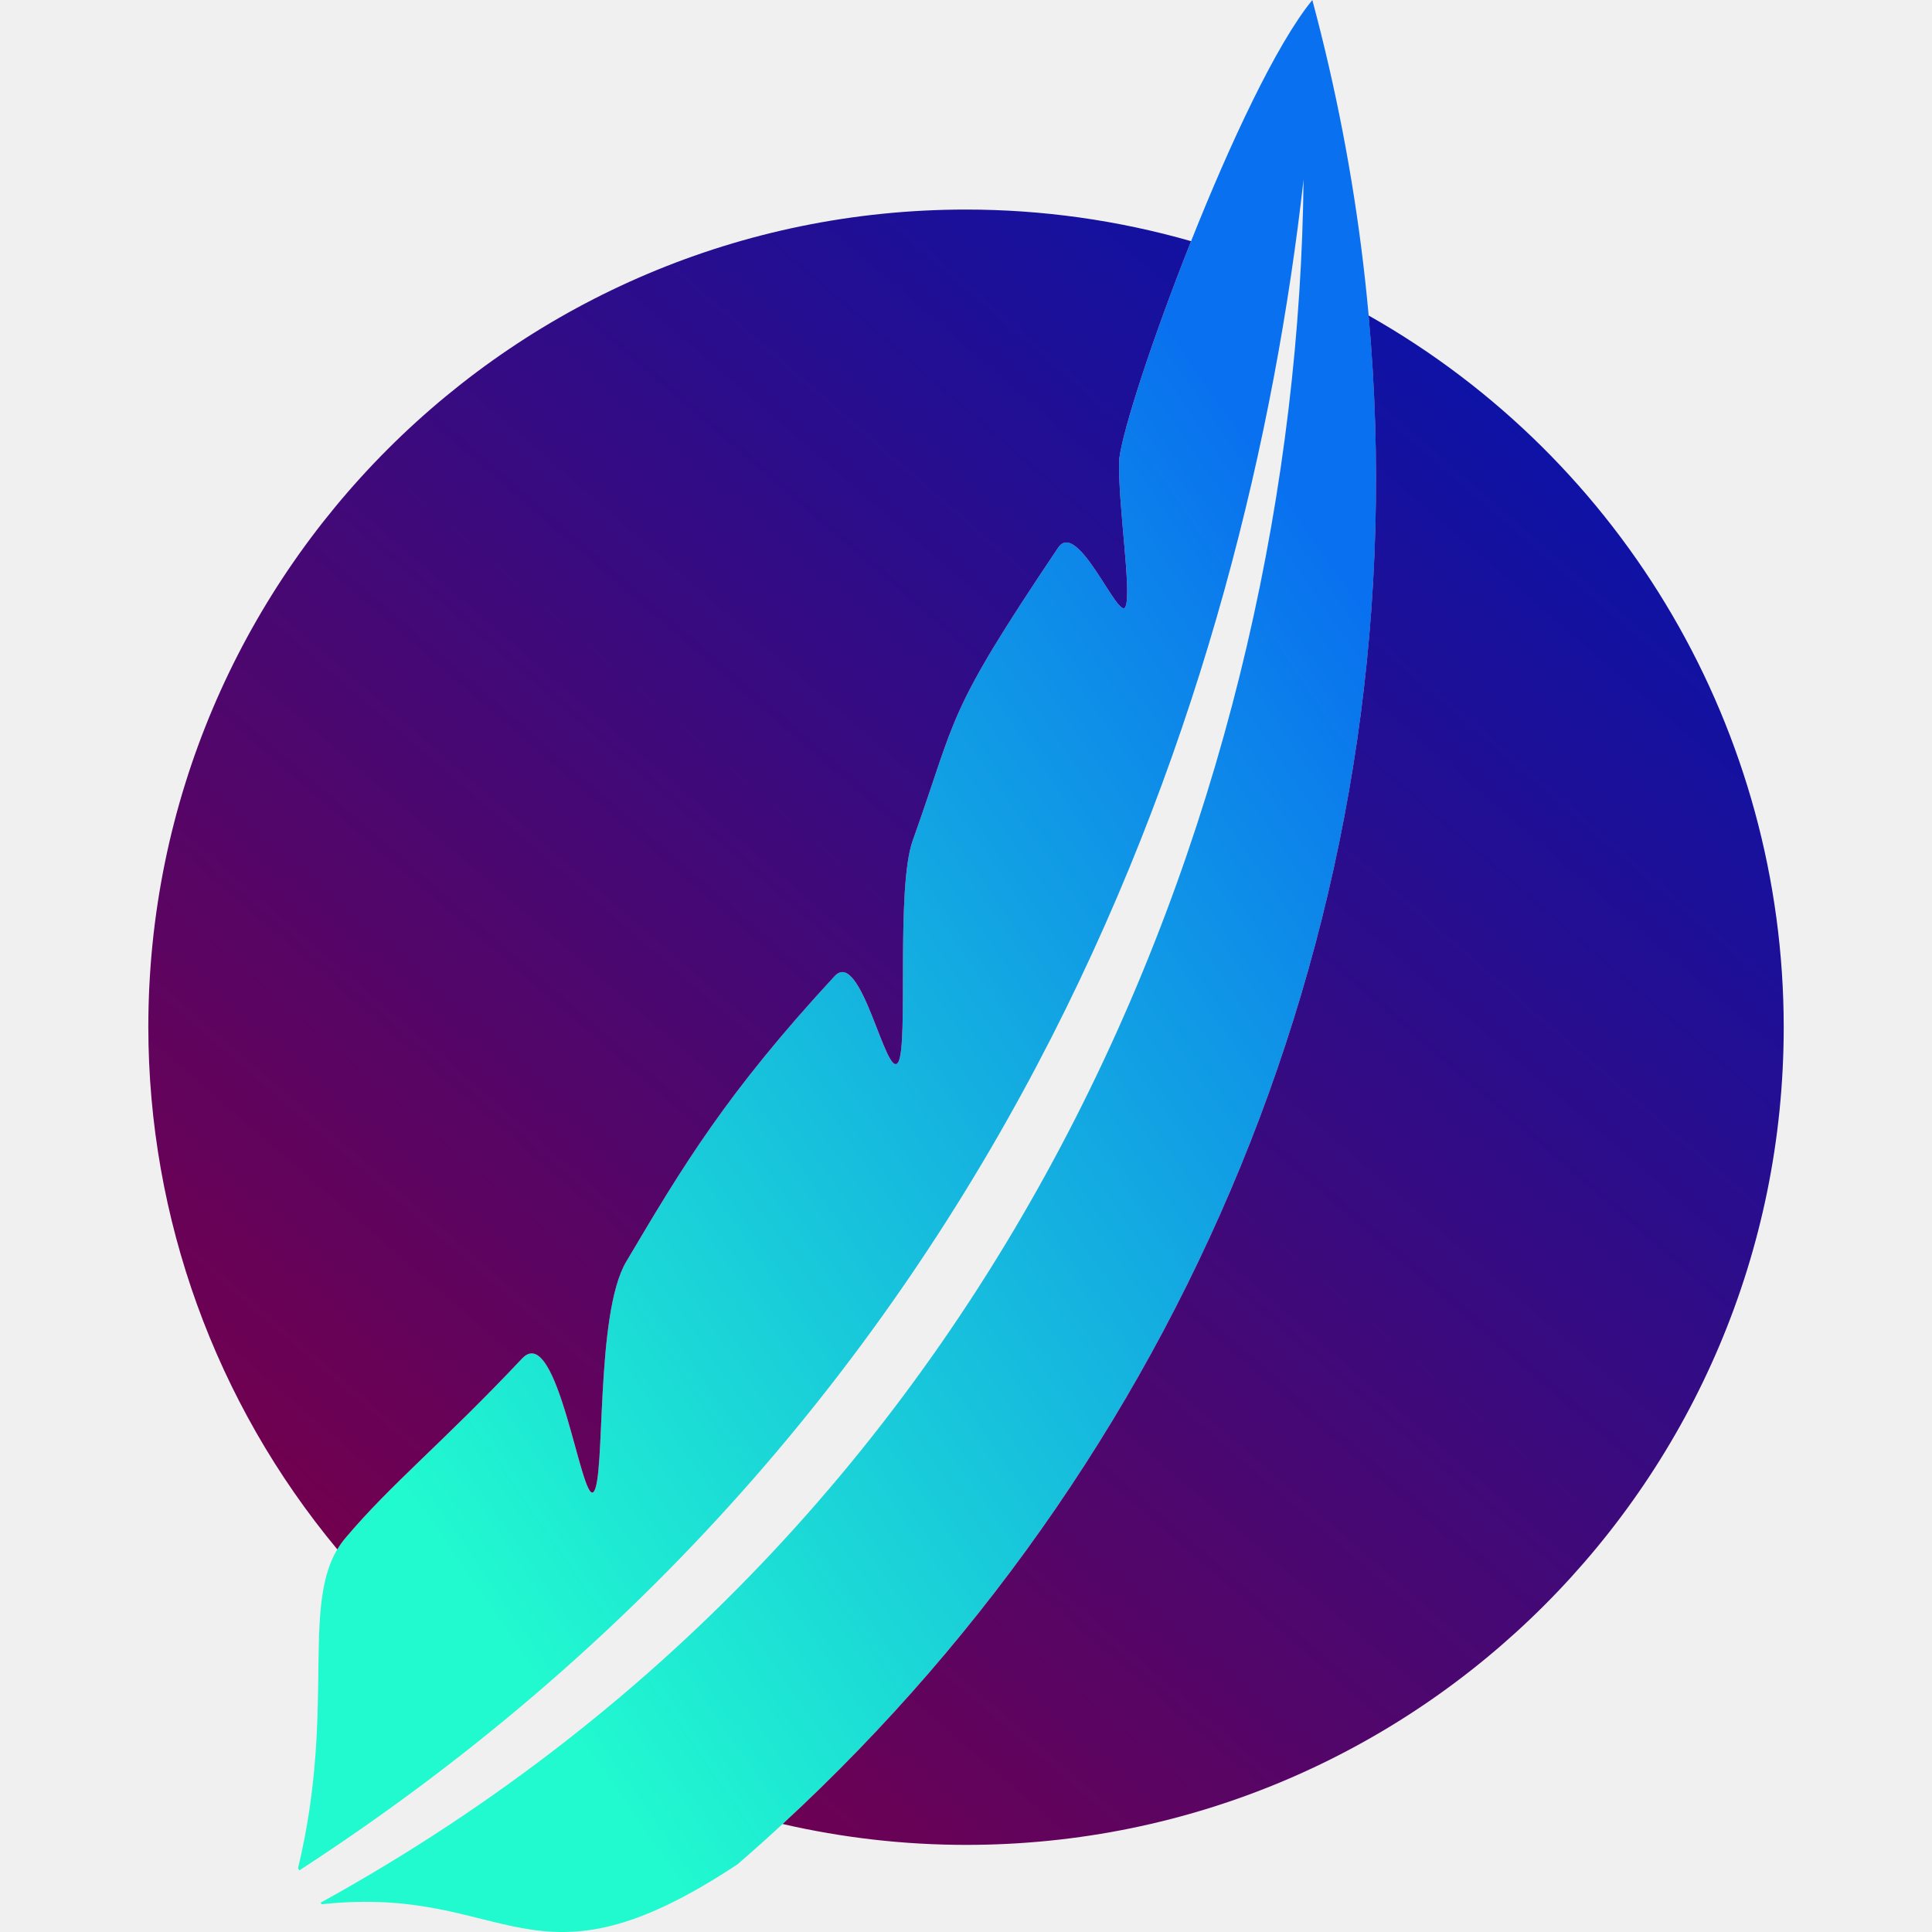
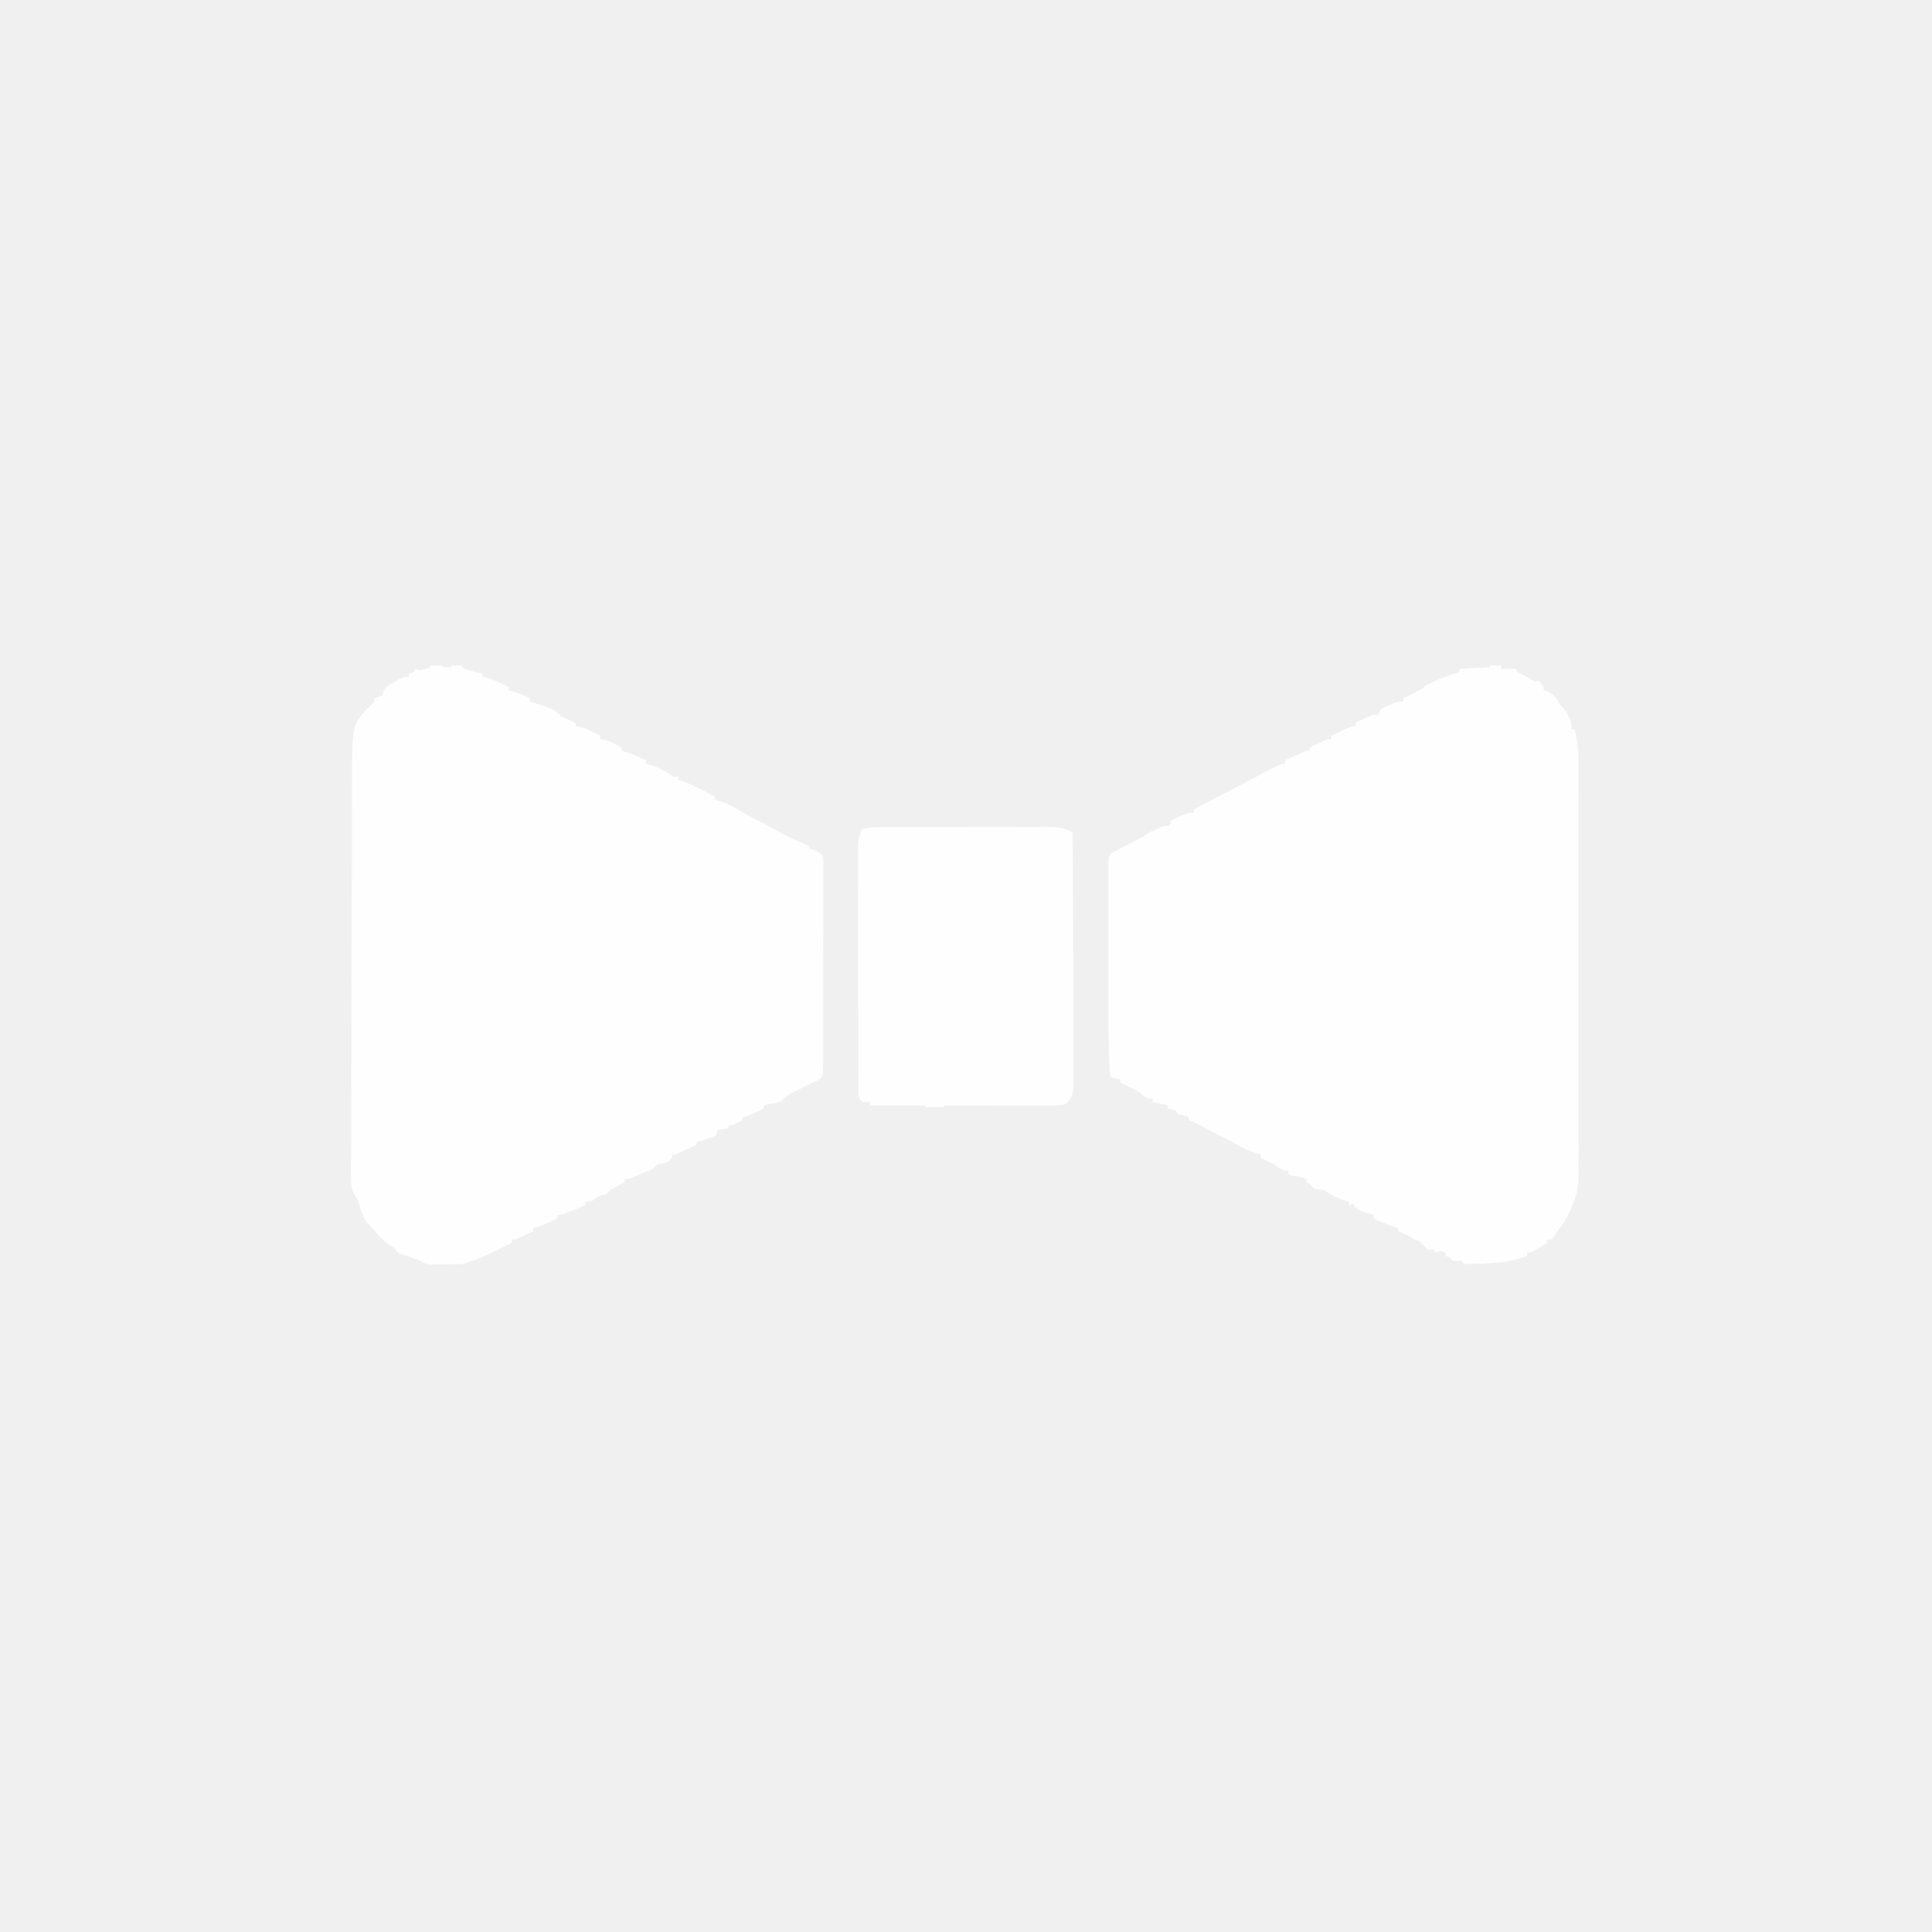
- <svg xmlns="http://www.w3.org/2000/svg" xmlns:xlink="http://www.w3.org/1999/xlink" width="512" height="512" version="1.1" viewBox="0 0 512 512">
-   <defs>
-     <linearGradient id="linearGradient22708">
-       <stop stop-color="#21facf" offset="0" />
-       <stop stop-color="#0970ef" offset="1" />
-     </linearGradient>
-     <linearGradient id="linearGradient6949" x1="68.454" x2="198.59" y1="246.73" y2="96.35" gradientTransform="translate(-5.754,-56.594)" gradientUnits="userSpaceOnUse">
-       <stop stop-color="#72004e" offset="0" />
-       <stop stop-color="#0015b1" offset="1" />
-     </linearGradient>
-     <linearGradient id="linearGradient22718" x1="56.735" x2="155.2" y1="246.96" y2="58.575" gradientUnits="userSpaceOnUse">
-       <stop stop-color="#4f00da" offset="0" />
-       <stop stop-color="#e5311b" offset="1" />
-     </linearGradient>
-     <linearGradient id="linearGradient23463" x1="68.454" x2="198.59" y1="246.73" y2="96.35" gradientUnits="userSpaceOnUse" xlink:href="#linearGradient22708" />
-     <linearGradient id="linearGradient903" x1="54.478" x2="192.1" y1="247.56" y2="9.809" gradientTransform="matrix(.87923 0 0 .87923 -9.551 48.787)" gradientUnits="userSpaceOnUse">
-       <stop stop-color="#dc180d" offset="0" />
-       <stop stop-color="#f96e20" offset=".5" />
-       <stop stop-color="#f4ce41" offset="1" />
-     </linearGradient>
-     <linearGradient id="linearGradient918" x1="39.468" x2="154.99" y1="204.22" y2="124.47" gradientUnits="userSpaceOnUse" xlink:href="#linearGradient22708" />
-   </defs>
-   <g transform="matrix(2.473 0 0 2.473 -4.8978 -4.8812)">
-     <path transform="translate(-5.5496,-57.412)" d="m148.16 59.393c-7.71 9.399-19.951 42.888-20.696 49.204-0.17 4.674 1.373 14.231 0.672 15.805-0.719 1.613-5.117-9.446-7.215-6.327-12.219 18.168-10.7 17.731-15.582 31.378-1.836 5.131-0.424 21.99-1.567 23.773-1.273 1.987-3.962-12.31-6.806-9.236-11.603 12.54-16.279 20.379-22.336 30.607-3.359 5.673-2.182 23.33-3.506 24.674-1.302 1.321-3.857-18.326-7.644-14.309-8.519 9.038-14.054 13.441-18.946 19.252-5.198 6.174-0.783 17.584-5.067 35.383l0.145 0.221c77.447-50.308 101.52-127.16 107.61-181.19-0.681 63.93-29.41 142.78-105.33 184.65l0.113 0.171c20.241-2.181 22.307 10.458 44.562-4.284 55.792-48.277 81.856-124.29 61.593-199.78z" display="none" fill="url(#linearGradient903)" />
-     <path transform="translate(-5.5498,-57.412)" d="m148.16 59.393c-7.71 9.399-19.951 42.888-20.696 49.204-0.17 4.674 1.373 14.231 0.672 15.805-0.719 1.613-5.117-9.446-7.215-6.327-12.219 18.168-10.7 17.731-15.582 31.378-1.836 5.131-0.424 21.99-1.567 23.773-1.273 1.987-3.962-12.31-6.806-9.236-11.603 12.54-16.279 20.379-22.336 30.607-3.359 5.673-2.182 23.33-3.506 24.674-1.302 1.321-3.857-18.326-7.644-14.309-8.519 9.038-14.054 13.441-18.946 19.252-5.198 6.174-0.783 17.584-5.067 35.383l0.145 0.221c77.447-50.308 101.52-127.16 107.61-181.19-0.681 63.93-29.41 142.78-105.33 184.65l0.113 0.171c20.241-2.181 22.307 10.458 44.562-4.284 55.792-48.277 81.856-124.29 61.593-199.78z" fill="url(#linearGradient918)" />
-     <g transform="translate(0 2.0218e-5)">
-       <path transform="translate(-5.7543,-56.594)" d="m111.25 81.024c-48.394-1.5e-5 -87.625 39.231-87.625 87.625 0.017 20.443 7.182 40.236 20.253 55.954 0.252-0.422 0.536-0.824 0.858-1.206 4.892-5.81 10.427-10.214 18.946-19.252 3.787-4.018 6.341 15.63 7.644 14.309 1.324-1.344 0.147-19.001 3.506-24.674 6.056-10.228 10.733-18.067 22.336-30.607 2.844-3.074 5.533 11.223 6.806 9.236 1.142-1.782-0.269-18.641 1.566-23.773 4.882-13.647 3.363-13.21 15.582-31.378 2.098-3.119 6.496 7.94 7.215 6.327 0.701-1.573-0.842-11.131-0.672-15.805 0.372-3.15 3.604-13.059 7.705-23.367-7.843-2.247-15.962-3.388-24.12-3.389zm43.142 11.356c5.566 61.595-18.426 120.7-62.796 161.65 6.446 1.486 13.04 2.237 19.655 2.239 48.394 1e-5 87.625-39.231 87.625-87.625-3.1e-4 -31.581-16.995-60.719-44.484-76.268z" display="none" fill="url(#linearGradient22718)" />
-       <path transform="translate(-5.754,-56.594)" d="m111.25 81.024c-48.394-1.5e-5 -87.625 39.231-87.625 87.625 0.017 20.443 7.182 40.236 20.253 55.954 0.252-0.422 0.536-0.824 0.858-1.206 4.892-5.81 10.427-10.214 18.946-19.252 3.787-4.018 6.341 15.63 7.644 14.309 1.324-1.344 0.147-19.001 3.506-24.674 6.056-10.228 10.733-18.067 22.336-30.607 2.844-3.074 5.533 11.223 6.806 9.236 1.142-1.782-0.269-18.641 1.566-23.773 4.882-13.647 3.363-13.21 15.582-31.378 2.098-3.119 6.496 7.94 7.215 6.327 0.701-1.573-0.842-11.131-0.672-15.805 0.372-3.15 3.604-13.059 7.705-23.367-7.843-2.247-15.962-3.388-24.12-3.389zm43.142 11.356c5.566 61.595-18.426 120.7-62.796 161.65 6.446 1.486 13.04 2.237 19.655 2.239 48.394 1e-5 87.625-39.231 87.625-87.625-3.1e-4 -31.581-16.995-60.719-44.484-76.268z" display="none" fill="url(#linearGradient23463)" />
-       <path d="m105.5 24.43c-48.394-1.5e-5 -87.625 39.231-87.625 87.625 0.017 20.443 7.182 40.236 20.253 55.954 0.252-0.422 0.536-0.824 0.858-1.206 4.892-5.81 10.427-10.214 18.946-19.252 3.787-4.018 6.341 15.63 7.644 14.309 1.324-1.344 0.147-19.001 3.506-24.674 6.056-10.228 10.733-18.067 22.336-30.607 2.844-3.074 5.533 11.223 6.806 9.236 1.142-1.782-0.269-18.641 1.566-23.773 4.882-13.647 3.363-13.21 15.582-31.378 2.098-3.119 6.496 7.94 7.215 6.327 0.701-1.573-0.842-11.131-0.672-15.805 0.372-3.15 3.604-13.059 7.705-23.367-7.843-2.247-15.962-3.388-24.12-3.389zm43.142 11.356c5.566 61.595-18.426 120.7-62.796 161.65 6.446 1.486 13.04 2.237 19.655 2.239 48.394 1e-5 87.625-39.231 87.625-87.625-3.1e-4 -31.581-16.995-60.719-44.484-76.268z" fill="url(#linearGradient6949)" />
-     </g>
-   </g>
+ <svg xmlns="http://www.w3.org/2000/svg" version="1.1" width="1181" height="1181">
+   <path d="M0 0 C2.64 0 5.28 0 8 0 C8 0.33 8 0.66 8 1 C9.65 1 11.3 1 13 1 C13 0.67 13 0.34 13 0 C15.875 -0.125 15.875 -0.125 19 0 C19.99 0.99 19.99 0.99 21 2 C22.855 2.607 24.734 3.141 26.625 3.625 C27.628 3.885 28.631 4.146 29.664 4.414 C30.82 4.704 30.82 4.704 32 5 C32 5.66 32 6.32 32 7 C32.705 7.112 33.41 7.224 34.137 7.34 C37.274 8.063 39.901 9.195 42.812 10.562 C43.788 11.018 44.764 11.473 45.77 11.941 C46.506 12.291 47.242 12.64 48 13 C48 13.66 48 14.32 48 15 C48.603 15.193 49.207 15.387 49.828 15.586 C50.627 15.846 51.427 16.107 52.25 16.375 C53.433 16.758 53.433 16.758 54.641 17.148 C56.866 17.952 58.909 18.897 61 20 C61 20.66 61 21.32 61 22 C61.568 22.182 62.137 22.364 62.723 22.551 C75.877 26.833 75.877 26.833 78.402 29.457 C80.34 31.328 82.212 32.147 84.688 33.188 C85.496 33.532 86.304 33.876 87.137 34.23 C87.752 34.484 88.366 34.738 89 35 C89 35.66 89 36.32 89 37 C89.715 37.112 90.431 37.224 91.168 37.34 C94.191 38.045 96.563 39.133 99.312 40.562 C100.196 41.018 101.079 41.473 101.988 41.941 C102.652 42.291 103.316 42.64 104 43 C104 43.66 104 44.32 104 45 C104.66 45.083 105.32 45.165 106 45.25 C109.99 46.248 113.385 48.072 117 50 C117 50.66 117 51.32 117 52 C117.58 52.182 118.16 52.364 118.758 52.551 C123.391 54.042 127.698 55.683 132 58 C132 58.66 132 59.32 132 60 C132.557 60.159 133.114 60.317 133.688 60.48 C138.774 62.035 142.908 63.967 147.273 67.012 C149.102 68.248 149.102 68.248 152 68 C152 68.66 152 69.32 152 70 C153.226 70.367 153.226 70.367 154.477 70.742 C158.632 72.225 162.453 74.118 166.375 76.125 C167.111 76.498 167.847 76.87 168.605 77.254 C170.406 78.166 172.203 79.082 174 80 C174 80.66 174 81.32 174 82 C175.238 82.351 176.475 82.701 177.75 83.062 C182.987 84.795 187.457 87.469 192.164 90.309 C194.997 91.998 197.86 93.478 200.824 94.914 C203.67 96.334 206.455 97.857 209.25 99.375 C219.839 105.322 219.839 105.322 231 110 C231.33 110.66 231.66 111.32 232 112 C232.598 112.144 233.196 112.289 233.812 112.438 C236.556 113.143 237.946 114.041 240 116 C240.498 118.472 240.498 118.472 240.494 121.472 C240.503 122.61 240.511 123.747 240.52 124.918 C240.509 126.167 240.497 127.415 240.486 128.701 C240.49 130.015 240.493 131.329 240.497 132.683 C240.507 136.289 240.492 139.893 240.471 143.499 C240.454 147.268 240.457 151.037 240.458 154.807 C240.456 161.136 240.439 167.465 240.412 173.795 C240.38 181.118 240.37 188.442 240.371 195.766 C240.372 202.805 240.362 209.844 240.346 216.882 C240.338 219.881 240.335 222.88 240.334 225.879 C240.331 230.062 240.312 234.245 240.291 238.428 C240.291 239.678 240.292 240.929 240.293 242.217 C240.285 243.352 240.276 244.486 240.267 245.655 C240.262 247.139 240.262 247.139 240.257 248.654 C240 251 240 251 238 253 C236.687 253.707 235.348 254.364 234 255 C231.645 256.165 229.291 257.332 226.938 258.5 C226.313 258.808 225.688 259.116 225.045 259.434 C219.905 261.861 219.905 261.861 215.688 265.562 C213.293 267.603 211.079 267.623 208 268 C206.663 268.317 205.327 268.643 204 269 C204 269.66 204 270.32 204 271 C202.21 271.838 200.418 272.67 198.625 273.5 C197.627 273.964 196.63 274.428 195.602 274.906 C193 276 193 276 191 276 C191 276.66 191 277.32 191 278 C185.25 281 185.25 281 183 281 C182.67 281.66 182.34 282.32 182 283 C178.938 283.625 178.938 283.625 176 284 C175.67 284.99 175.34 285.98 175 287 C172.785 288.168 172.785 288.168 170.062 289.188 C169.167 289.532 168.271 289.876 167.348 290.23 C165 291 165 291 163 291 C163 291.66 163 292.32 163 293 C160.877 294.005 158.752 295.004 156.625 296 C155.442 296.557 154.258 297.114 153.039 297.688 C150 299 150 299 148 299 C148 299.66 148 300.32 148 301 C145.55 304.402 142.951 304.341 139 305 C138.545 305.463 138.09 305.926 137.621 306.402 C135.601 308.393 133.712 309.078 131.062 310.062 C128.587 310.992 126.212 311.888 123.871 313.121 C122 314 122 314 119 314 C119 314.66 119 315.32 119 316 C118.374 316.338 117.747 316.675 117.102 317.023 C116.284 317.469 115.467 317.915 114.625 318.375 C113.407 319.036 113.407 319.036 112.164 319.711 C109.892 320.944 109.892 320.944 108 323 C106 323.667 104 324.333 102 325 C101.34 325.66 100.68 326.32 100 327 C97.375 327.625 97.375 327.625 95 328 C95 328.66 95 329.32 95 330 C94.282 330.286 93.564 330.572 92.824 330.867 C91.011 331.594 89.201 332.328 87.395 333.07 C86.542 333.418 85.69 333.766 84.812 334.125 C83.523 334.655 83.523 334.655 82.207 335.195 C80 336 80 336 78 336 C78 336.66 78 337.32 78 338 C73.078 340.634 68.421 342.645 63 344 C63 344.66 63 345.32 63 346 C61.21 346.838 59.418 347.67 57.625 348.5 C56.627 348.964 55.63 349.428 54.602 349.906 C52 351 52 351 50 351 C50 351.66 50 352.32 50 353 C41.169 357.565 32.486 361.93 23 365 C22.01 365.33 21.02 365.66 20 366 C16.171 366.231 12.336 366.185 8.5 366.188 C7.442 366.2 6.383 366.212 5.293 366.225 C4.278 366.227 3.264 366.228 2.219 366.23 C1.29 366.235 0.361 366.239 -0.596 366.243 C-3 366 -3 366 -6 364 C-7.256 363.464 -8.529 362.966 -9.812 362.5 C-10.512 362.242 -11.212 361.984 -11.934 361.719 C-13.73 361.094 -15.551 360.54 -17.375 360 C-20 359 -20 359 -22 356 C-22.763 355.546 -23.526 355.092 -24.312 354.625 C-29.553 351.456 -33.148 346.663 -37 342 C-37.492 341.587 -37.985 341.175 -38.492 340.75 C-40.718 338.166 -41.437 335.348 -42.5 332.125 C-44.008 327.276 -44.008 327.276 -46.558 322.961 C-48.757 318.445 -48.401 314.132 -48.356 309.173 C-48.359 307.517 -48.359 307.517 -48.363 305.827 C-48.365 302.118 -48.347 298.41 -48.328 294.702 C-48.326 292.045 -48.324 289.389 -48.324 286.733 C-48.321 280.26 -48.302 273.788 -48.276 267.315 C-48.255 262.049 -48.239 256.782 -48.227 251.516 C-48.224 249.998 -48.22 248.48 -48.217 246.963 C-48.215 246.207 -48.213 245.452 -48.211 244.673 C-48.177 230.379 -48.123 216.085 -48.064 201.791 C-48.01 188.739 -47.982 175.688 -47.966 162.636 C-47.95 149.219 -47.916 135.802 -47.861 122.385 C-47.831 114.859 -47.809 107.333 -47.806 99.806 C-47.803 93.393 -47.782 86.98 -47.74 80.567 C-47.719 77.3 -47.708 74.034 -47.714 70.767 C-47.762 35.966 -47.762 35.966 -36.312 24.25 C-35.168 23.136 -35.168 23.136 -34 22 C-34 21.34 -34 20.68 -34 20 C-33.196 19.753 -32.391 19.505 -31.562 19.25 C-30.717 18.837 -29.871 18.425 -29 18 C-28.903 17.392 -28.807 16.783 -28.707 16.156 C-27.594 12.762 -25.164 11.955 -22.125 10.25 C-21.055 9.636 -19.985 9.023 -18.883 8.391 C-16 7 -16 7 -13 7 C-13 6.34 -13 5.68 -13 5 C-12.01 4.67 -11.02 4.34 -10 4 C-9.67 3.34 -9.34 2.68 -9 2 C-8.01 2.33 -7.02 2.66 -6 3 C-2.85 2.117 -2.85 2.117 0 1 C0 0.67 0 0.34 0 0 Z " fill="#FEFEFE" transform="translate(263,407)" />
+   <path d="M0 0 C2.31 0 4.62 0 7 0 C7 0.66 7 1.32 7 2 C9.97 2 12.94 2 16 2 C16.33 2.66 16.66 3.32 17 4 C18.313 4.707 19.653 5.362 21 6 C22.21 6.727 23.418 7.456 24.625 8.188 C25.739 8.786 26.852 9.384 28 10 C28.66 9.67 29.32 9.34 30 9 C33 12.75 33 12.75 33 15 C33.763 15.268 34.526 15.536 35.312 15.812 C39.599 17.707 40.964 19.929 43 24 C43.706 24.683 43.706 24.683 44.426 25.379 C46.127 27.131 47.096 28.759 48.188 30.938 C48.532 31.607 48.876 32.276 49.23 32.965 C50 35 50 35 50 39 C50.66 39 51.32 39 52 39 C53.794 45.913 54.287 52.223 54.261 59.348 C54.265 60.46 54.268 61.572 54.272 62.718 C54.283 66.428 54.279 70.138 54.275 73.848 C54.279 76.514 54.284 79.181 54.29 81.847 C54.303 88.328 54.305 94.809 54.302 101.29 C54.301 106.559 54.302 111.828 54.307 117.097 C54.307 117.848 54.308 118.599 54.308 119.373 C54.31 120.899 54.311 122.425 54.312 123.951 C54.323 138.247 54.321 152.542 54.315 166.838 C54.309 179.907 54.321 192.975 54.34 206.044 C54.359 219.477 54.367 232.909 54.364 246.342 C54.362 253.878 54.364 261.414 54.378 268.95 C54.39 275.364 54.392 281.778 54.38 288.192 C54.374 291.462 54.374 294.732 54.385 298.002 C54.395 301.552 54.387 305.102 54.374 308.652 C54.382 309.678 54.389 310.704 54.397 311.761 C54.349 318.044 53.374 323.183 51 329 C50.589 330.026 50.178 331.052 49.754 332.109 C47.586 336.914 45.522 341.024 42 345 C41.319 346.093 40.639 347.186 39.938 348.312 C39.298 349.199 38.659 350.086 38 351 C37.01 351 36.02 351 35 351 C35 351.66 35 352.32 35 353 C32.883 354.508 32.883 354.508 30.125 356.125 C29.22 356.664 28.315 357.203 27.383 357.758 C25 359 25 359 23 359 C23 359.66 23 360.32 23 361 C10.291 365.888 -2.551 365.816 -16 366 C-16.33 365.34 -16.66 364.68 -17 364 C-18.32 364 -19.64 364 -21 364 C-21.66 364 -22.32 364 -23 364 C-23.33 363.34 -23.66 362.68 -24 362 C-24.99 361.67 -25.98 361.34 -27 361 C-27 360.34 -27 359.68 -27 359 C-30.049 357.989 -30.049 357.989 -33 359 C-33.33 358.34 -33.66 357.68 -34 357 C-35.32 357 -36.64 357 -38 357 C-39.708 355.376 -41.376 353.708 -43 352 C-43.99 351.67 -44.98 351.34 -46 351 C-46.99 350.34 -47.98 349.68 -49 349 C-50.217 348.432 -51.447 347.89 -52.688 347.375 C-53.781 346.921 -54.874 346.467 -56 346 C-56 345.34 -56 344.68 -56 344 C-56.58 343.818 -57.16 343.636 -57.758 343.449 C-62.391 341.958 -66.698 340.317 -71 338 C-71 337.34 -71 336.68 -71 336 C-71.615 335.807 -72.23 335.613 -72.863 335.414 C-74.076 335.023 -74.076 335.023 -75.312 334.625 C-76.113 334.37 -76.914 334.115 -77.738 333.852 C-80 333 -80 333 -83 331 C-83 330.34 -83 329.68 -83 329 C-83.99 329.33 -84.98 329.66 -86 330 C-86 329.34 -86 328.68 -86 328 C-86.58 327.83 -87.16 327.66 -87.758 327.484 C-92.811 325.917 -96.579 323.947 -101 321 C-102.997 320.648 -104.997 320.312 -107 320 C-108.75 318.5 -108.75 318.5 -110 317 C-110.66 316.67 -111.32 316.34 -112 316 C-112 315.34 -112 314.68 -112 314 C-116.393 312.437 -116.393 312.437 -121 312 C-121.66 311.67 -122.32 311.34 -123 311 C-123 310.34 -123 309.68 -123 309 C-123.743 308.897 -124.485 308.794 -125.25 308.688 C-128.283 307.929 -129.545 306.894 -132 305 C-134.631 303.591 -137.308 302.287 -140 301 C-140 300.34 -140 299.68 -140 299 C-141.258 298.629 -142.516 298.257 -143.812 297.875 C-148.606 296.282 -152.823 294.037 -157.211 291.559 C-161.398 289.219 -165.696 287.114 -170 285 C-172 284 -172 284 -174.188 282.625 C-177.382 280.779 -180.591 279.404 -184 278 C-184 277.34 -184 276.68 -184 276 C-185.134 275.711 -186.269 275.423 -187.438 275.125 C-188.613 274.754 -189.789 274.382 -191 274 C-191.33 273.34 -191.66 272.68 -192 272 C-194.527 271.344 -194.527 271.344 -197 271 C-197 270.34 -197 269.68 -197 269 C-199.97 268.34 -202.94 267.68 -206 267 C-206 266.34 -206 265.68 -206 265 C-206.763 264.897 -207.526 264.794 -208.312 264.688 C-211 264 -211 264 -212.281 262.656 C-214.638 260.385 -217.249 259.234 -220.188 257.812 C-221.274 257.283 -222.361 256.753 -223.48 256.207 C-224.728 255.61 -224.728 255.61 -226 255 C-226 254.34 -226 253.68 -226 253 C-226.804 252.856 -227.609 252.711 -228.438 252.562 C-231 252 -231 252 -232 251 C-232.25 248.704 -232.426 246.441 -232.554 244.136 C-232.596 243.389 -232.638 242.642 -232.682 241.872 C-233.264 230.197 -233.144 218.502 -233.133 206.816 C-233.133 204.222 -233.134 201.628 -233.136 199.034 C-233.137 193.636 -233.135 188.238 -233.13 182.84 C-233.125 176.601 -233.127 170.361 -233.132 164.122 C-233.137 158.093 -233.137 152.063 -233.134 146.033 C-233.133 143.475 -233.134 140.918 -233.136 138.36 C-233.139 134.806 -233.135 131.252 -233.129 127.698 C-233.131 126.637 -233.133 125.577 -233.136 124.485 C-233.133 123.522 -233.13 122.56 -233.127 121.568 C-233.127 120.729 -233.126 119.89 -233.126 119.026 C-233 117 -233 117 -232 115 C-230.21 114.071 -228.415 113.151 -226.598 112.277 C-223.421 110.715 -220.306 109.051 -217.188 107.375 C-215.538 106.489 -215.538 106.489 -213.855 105.586 C-210.928 104.01 -210.928 104.01 -208 102 C-206.514 101.262 -205.013 100.556 -203.5 99.875 C-202.727 99.522 -201.953 99.169 -201.156 98.805 C-199 98 -199 98 -196 98 C-195.505 96.515 -195.505 96.515 -195 95 C-192.602 93.613 -192.602 93.613 -189.625 92.312 C-188.648 91.876 -187.671 91.439 -186.664 90.988 C-184 90 -184 90 -181 90 C-181 89.34 -181 88.68 -181 88 C-180.403 87.689 -179.806 87.378 -179.19 87.057 C-176.356 85.58 -173.522 84.103 -170.688 82.625 C-169.647 82.083 -168.607 81.541 -167.536 80.982 C-161.748 77.962 -155.965 74.931 -150.192 71.882 C-127.694 60 -127.694 60 -125 60 C-125 59.34 -125 58.68 -125 58 C-122.877 56.995 -120.752 55.996 -118.625 55 C-117.442 54.443 -116.258 53.886 -115.039 53.312 C-112 52 -112 52 -110 52 C-110 51.34 -110 50.68 -110 50 C-108.21 49.162 -106.418 48.33 -104.625 47.5 C-103.128 46.804 -103.128 46.804 -101.602 46.094 C-99 45 -99 45 -97 45 C-97 44.34 -97 43.68 -97 43 C-94.877 41.995 -92.752 40.996 -90.625 40 C-89.442 39.443 -88.258 38.886 -87.039 38.312 C-84 37 -84 37 -82 37 C-82 36.34 -82 35.68 -82 35 C-80.232 34.16 -78.461 33.328 -76.688 32.5 C-75.701 32.036 -74.715 31.572 -73.699 31.094 C-71 30 -71 30 -68 30 C-67.67 29.01 -67.34 28.02 -67 27 C-64.602 25.613 -64.602 25.613 -61.625 24.312 C-60.648 23.876 -59.671 23.439 -58.664 22.988 C-56 22 -56 22 -53 22 C-53 21.34 -53 20.68 -53 20 C-52.157 19.59 -51.314 19.18 -50.445 18.758 C-49.35 18.219 -48.254 17.68 -47.125 17.125 C-45.489 16.324 -45.489 16.324 -43.82 15.508 C-40.961 14.155 -40.961 14.155 -39 12 C-36.761 10.944 -34.532 9.953 -32.25 9 C-31.038 8.484 -29.827 7.969 -28.578 7.438 C-25 6 -25 6 -21.609 4.938 C-18.856 4.287 -18.856 4.287 -18 2 C-12.06 1.67 -6.12 1.34 0 1 C0 0.67 0 0.34 0 0 Z " fill="#FEFEFE" transform="translate(911,407)" />
+   <path d="M0 0 C0.981 -0.006 1.962 -0.011 2.973 -0.017 C4.038 -0.018 5.103 -0.02 6.201 -0.021 C7.897 -0.028 7.897 -0.028 9.627 -0.036 C13.365 -0.05 17.102 -0.057 20.84 -0.063 C23.439 -0.068 26.039 -0.074 28.638 -0.08 C33.391 -0.089 38.144 -0.095 42.896 -0.098 C49.88 -0.103 56.864 -0.12 63.847 -0.149 C69.908 -0.174 75.969 -0.181 82.029 -0.183 C84.603 -0.186 87.176 -0.194 89.749 -0.207 C93.349 -0.224 96.948 -0.222 100.548 -0.216 C102.14 -0.23 102.14 -0.23 103.764 -0.244 C109.632 -0.211 113.798 0.377 119.004 3.14 C119.098 23.751 119.168 44.361 119.211 64.971 C119.232 74.541 119.26 84.11 119.306 93.68 C119.346 102.022 119.371 110.364 119.38 118.706 C119.386 123.122 119.398 127.538 119.427 131.954 C119.454 136.113 119.462 140.272 119.456 144.431 C119.458 145.955 119.466 147.479 119.481 149.003 C119.622 163.735 119.622 163.735 115.004 169.14 C112.039 170.2 109.248 170.264 106.119 170.261 C104.647 170.263 104.647 170.263 103.145 170.265 C102.075 170.261 101.004 170.258 99.902 170.254 C98.204 170.254 98.204 170.254 96.471 170.254 C92.727 170.254 88.983 170.246 85.238 170.238 C82.643 170.236 80.048 170.235 77.453 170.234 C71.319 170.23 65.186 170.222 59.052 170.212 C52.067 170.201 45.083 170.196 38.099 170.191 C23.734 170.18 9.369 170.163 -4.996 170.14 C-4.996 169.48 -4.996 168.82 -4.996 168.14 C-6.316 168.14 -7.636 168.14 -8.996 168.14 C-10.996 167.14 -10.996 167.14 -11.996 164.14 C-12.092 162.049 -12.127 159.954 -12.13 157.86 C-12.134 156.543 -12.138 155.227 -12.143 153.87 C-12.142 152.408 -12.142 150.945 -12.141 149.483 C-12.144 147.945 -12.148 146.408 -12.151 144.871 C-12.16 140.691 -12.163 136.511 -12.163 132.331 C-12.164 128.842 -12.168 125.353 -12.171 121.864 C-12.18 113.631 -12.182 105.399 -12.181 97.166 C-12.181 88.675 -12.191 80.183 -12.207 71.691 C-12.22 64.401 -12.225 57.111 -12.225 49.821 C-12.225 45.467 -12.227 41.113 -12.238 36.759 C-12.248 32.662 -12.248 28.566 -12.24 24.469 C-12.239 22.967 -12.242 21.465 -12.248 19.963 C-12.256 17.909 -12.251 15.856 -12.243 13.802 C-12.244 12.654 -12.244 11.505 -12.245 10.322 C-11.983 6.978 -11.187 4.265 -9.996 1.14 C-6.607 0.379 -3.471 0.012 0 0 Z M-10.996 162.14 C-9.996 164.14 -9.996 164.14 -9.996 164.14 Z " fill="#FEFEFE" transform="translate(536.9959,505.8596)" />
+   <path d="M0 0 C3.63 0 7.26 0 11 0 C11 0.33 11 0.66 11 1 C7.37 1 3.74 1 0 1 C0 0.67 0 0.34 0 0 Z " fill="#FFFFFF" transform="translate(566,676)" />
+   <path d="" fill="#FFFFFF" transform="translate(0,0)" />
+   <path d="M0 0 C3 1 3 1 3 1 Z " fill="#FFFFFF" transform="translate(902,407)" />
+   <path d="M0 0 C2 1 2 1 2 1 Z " fill="#FFFFFF" transform="translate(276,773)" />
+   <path d="M0 0 C2 1 2 1 2 1 Z " fill="#FFFFFF" transform="translate(921,772)" />
+   <path d="M0 0 C2 1 2 1 2 1 Z " fill="#FFFFFF" transform="translate(328,751)" />
+   <path d="M0 0 C2 1 2 1 2 1 Z " fill="#FFFFFF" transform="translate(695,668)" />
+   <path d="M0 0 C2 1 2 1 2 1 Z " fill="#FFFFFF" transform="translate(326,428)" />
+   <path d="" fill="#FFFFFF" transform="translate(0,0)" />
+   <path d="" fill="#FFFFFF" transform="translate(0,0)" />
+   <path d="" fill="#FFFFFF" transform="translate(0,0)" />
+   <path d="" fill="#FFFFFF" transform="translate(0,0)" />
+   <path d="" fill="#FFFFFF" transform="translate(0,0)" />
+   <path d="" fill="#FFFFFF" transform="translate(0,0)" />
+   <path d="" fill="#FFFFFF" transform="translate(0,0)" />
+   <path d="" fill="#FFFFFF" transform="translate(0,0)" />
+   <path d="" fill="#FFFFFF" transform="translate(0,0)" />
+   <path d="" fill="#FFFFFF" transform="translate(0,0)" />
+   <path d="" fill="#FFFFFF" transform="translate(0,0)" />
+   <path d="" fill="#FFFFFF" transform="translate(0,0)" />
+   <path d="" fill="#FFFFFF" transform="translate(0,0)" />
+   <path d="" fill="#FFFFFF" transform="translate(0,0)" />
+   <path d="" fill="#FFFFFF" transform="translate(0,0)" />
+   <path d="" fill="#FFFFFF" transform="translate(0,0)" />
+   <path d="" fill="#FFFFFF" transform="translate(0,0)" />
+   <path d="" fill="#FFFFFF" transform="translate(0,0)" />
+   <path d="" fill="#FFFFFF" transform="translate(0,0)" />
+   <path d="" fill="#FFFFFF" transform="translate(0,0)" />
+   <path d="" fill="#FFFFFF" transform="translate(0,0)" />
+   <path d="" fill="#FFFFFF" transform="translate(0,0)" />
+   <path d="" fill="#FFFFFF" transform="translate(0,0)" />
+   <path d="" fill="#FFFFFF" transform="translate(0,0)" />
+   <path d="" fill="#FFFFFF" transform="translate(0,0)" />
+   <path d="" fill="#FFFFFF" transform="translate(0,0)" />
+   <path d="" fill="#FFFFFF" transform="translate(0,0)" />
+   <path d="" fill="#FFFFFF" transform="translate(0,0)" />
+   <path d="" fill="#FFFFFF" transform="translate(0,0)" />
+   <path d="" fill="#FFFFFF" transform="translate(0,0)" />
+   <path d="" fill="#FFFFFF" transform="translate(0,0)" />
+   <path d="" fill="#FFFFFF" transform="translate(0,0)" />
+   <path d="" fill="#FFFFFF" transform="translate(0,0)" />
+   <path d="" fill="#FFFFFF" transform="translate(0,0)" />
+   <path d="" fill="#FFFFFF" transform="translate(0,0)" />
+   <path d="" fill="#FFFFFF" transform="translate(0,0)" />
+   <path d="" fill="#FFFFFF" transform="translate(0,0)" />
+   <path d="" fill="#FFFFFF" transform="translate(0,0)" />
</svg>
